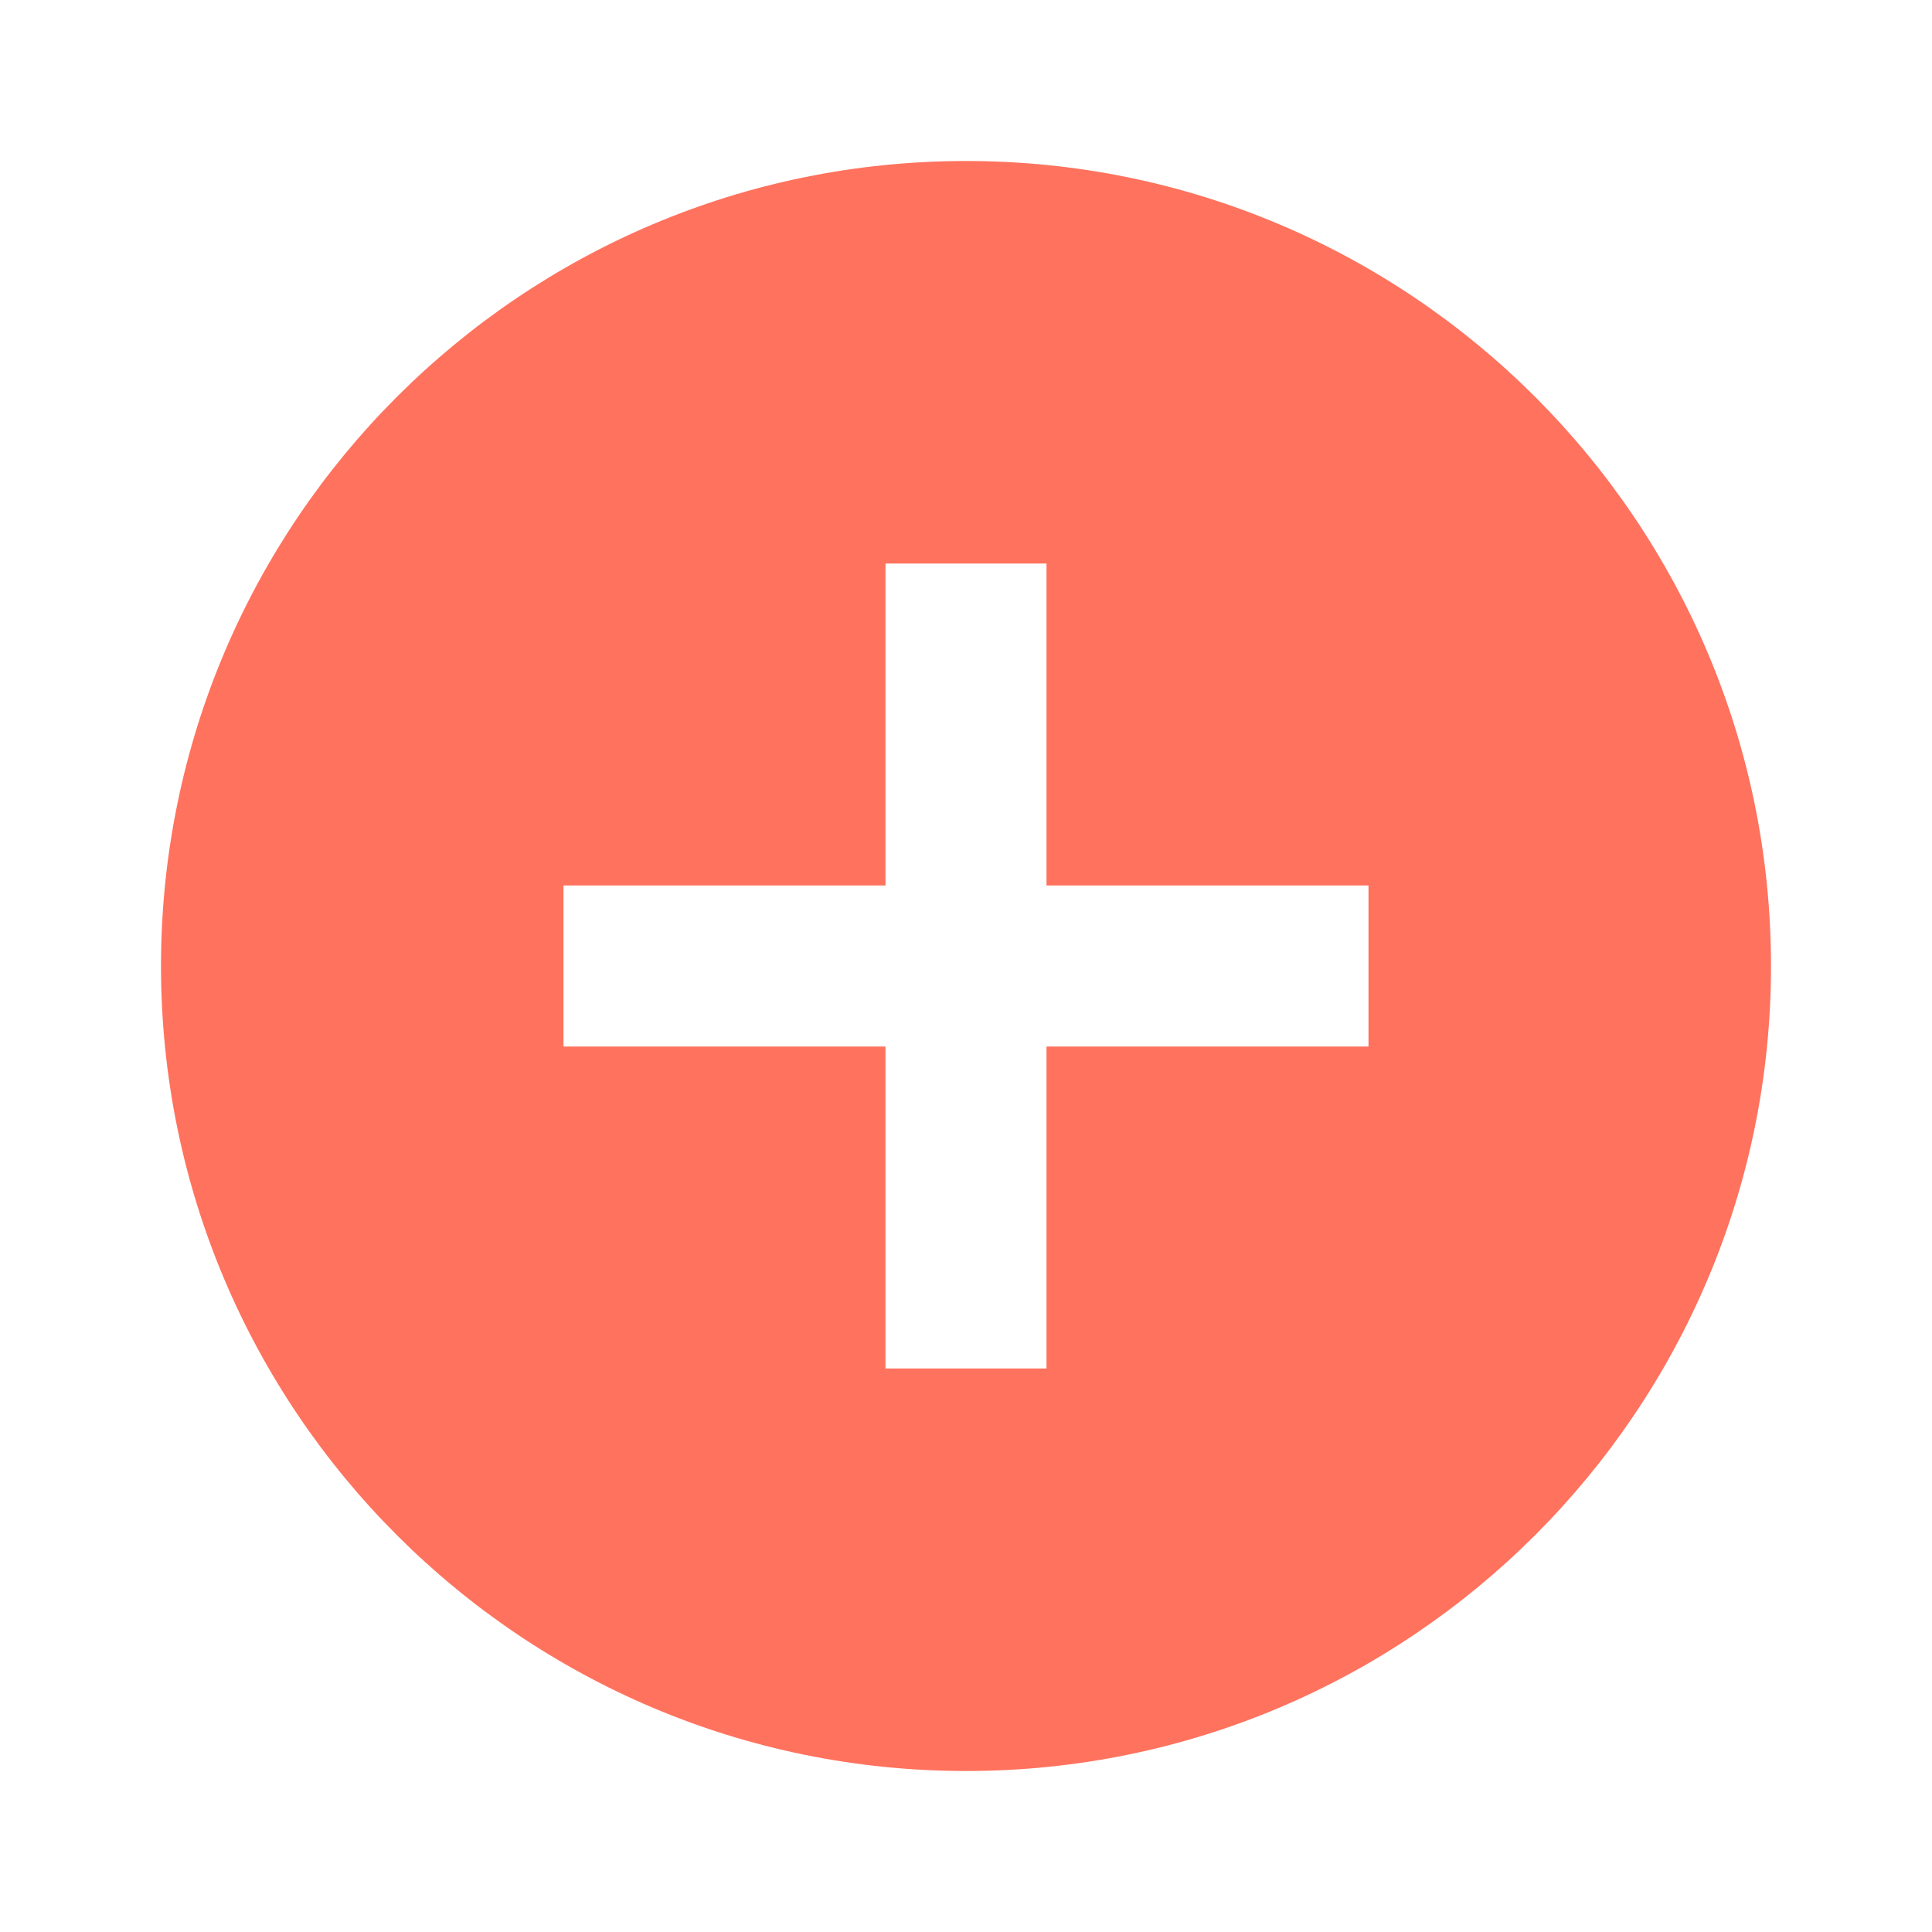
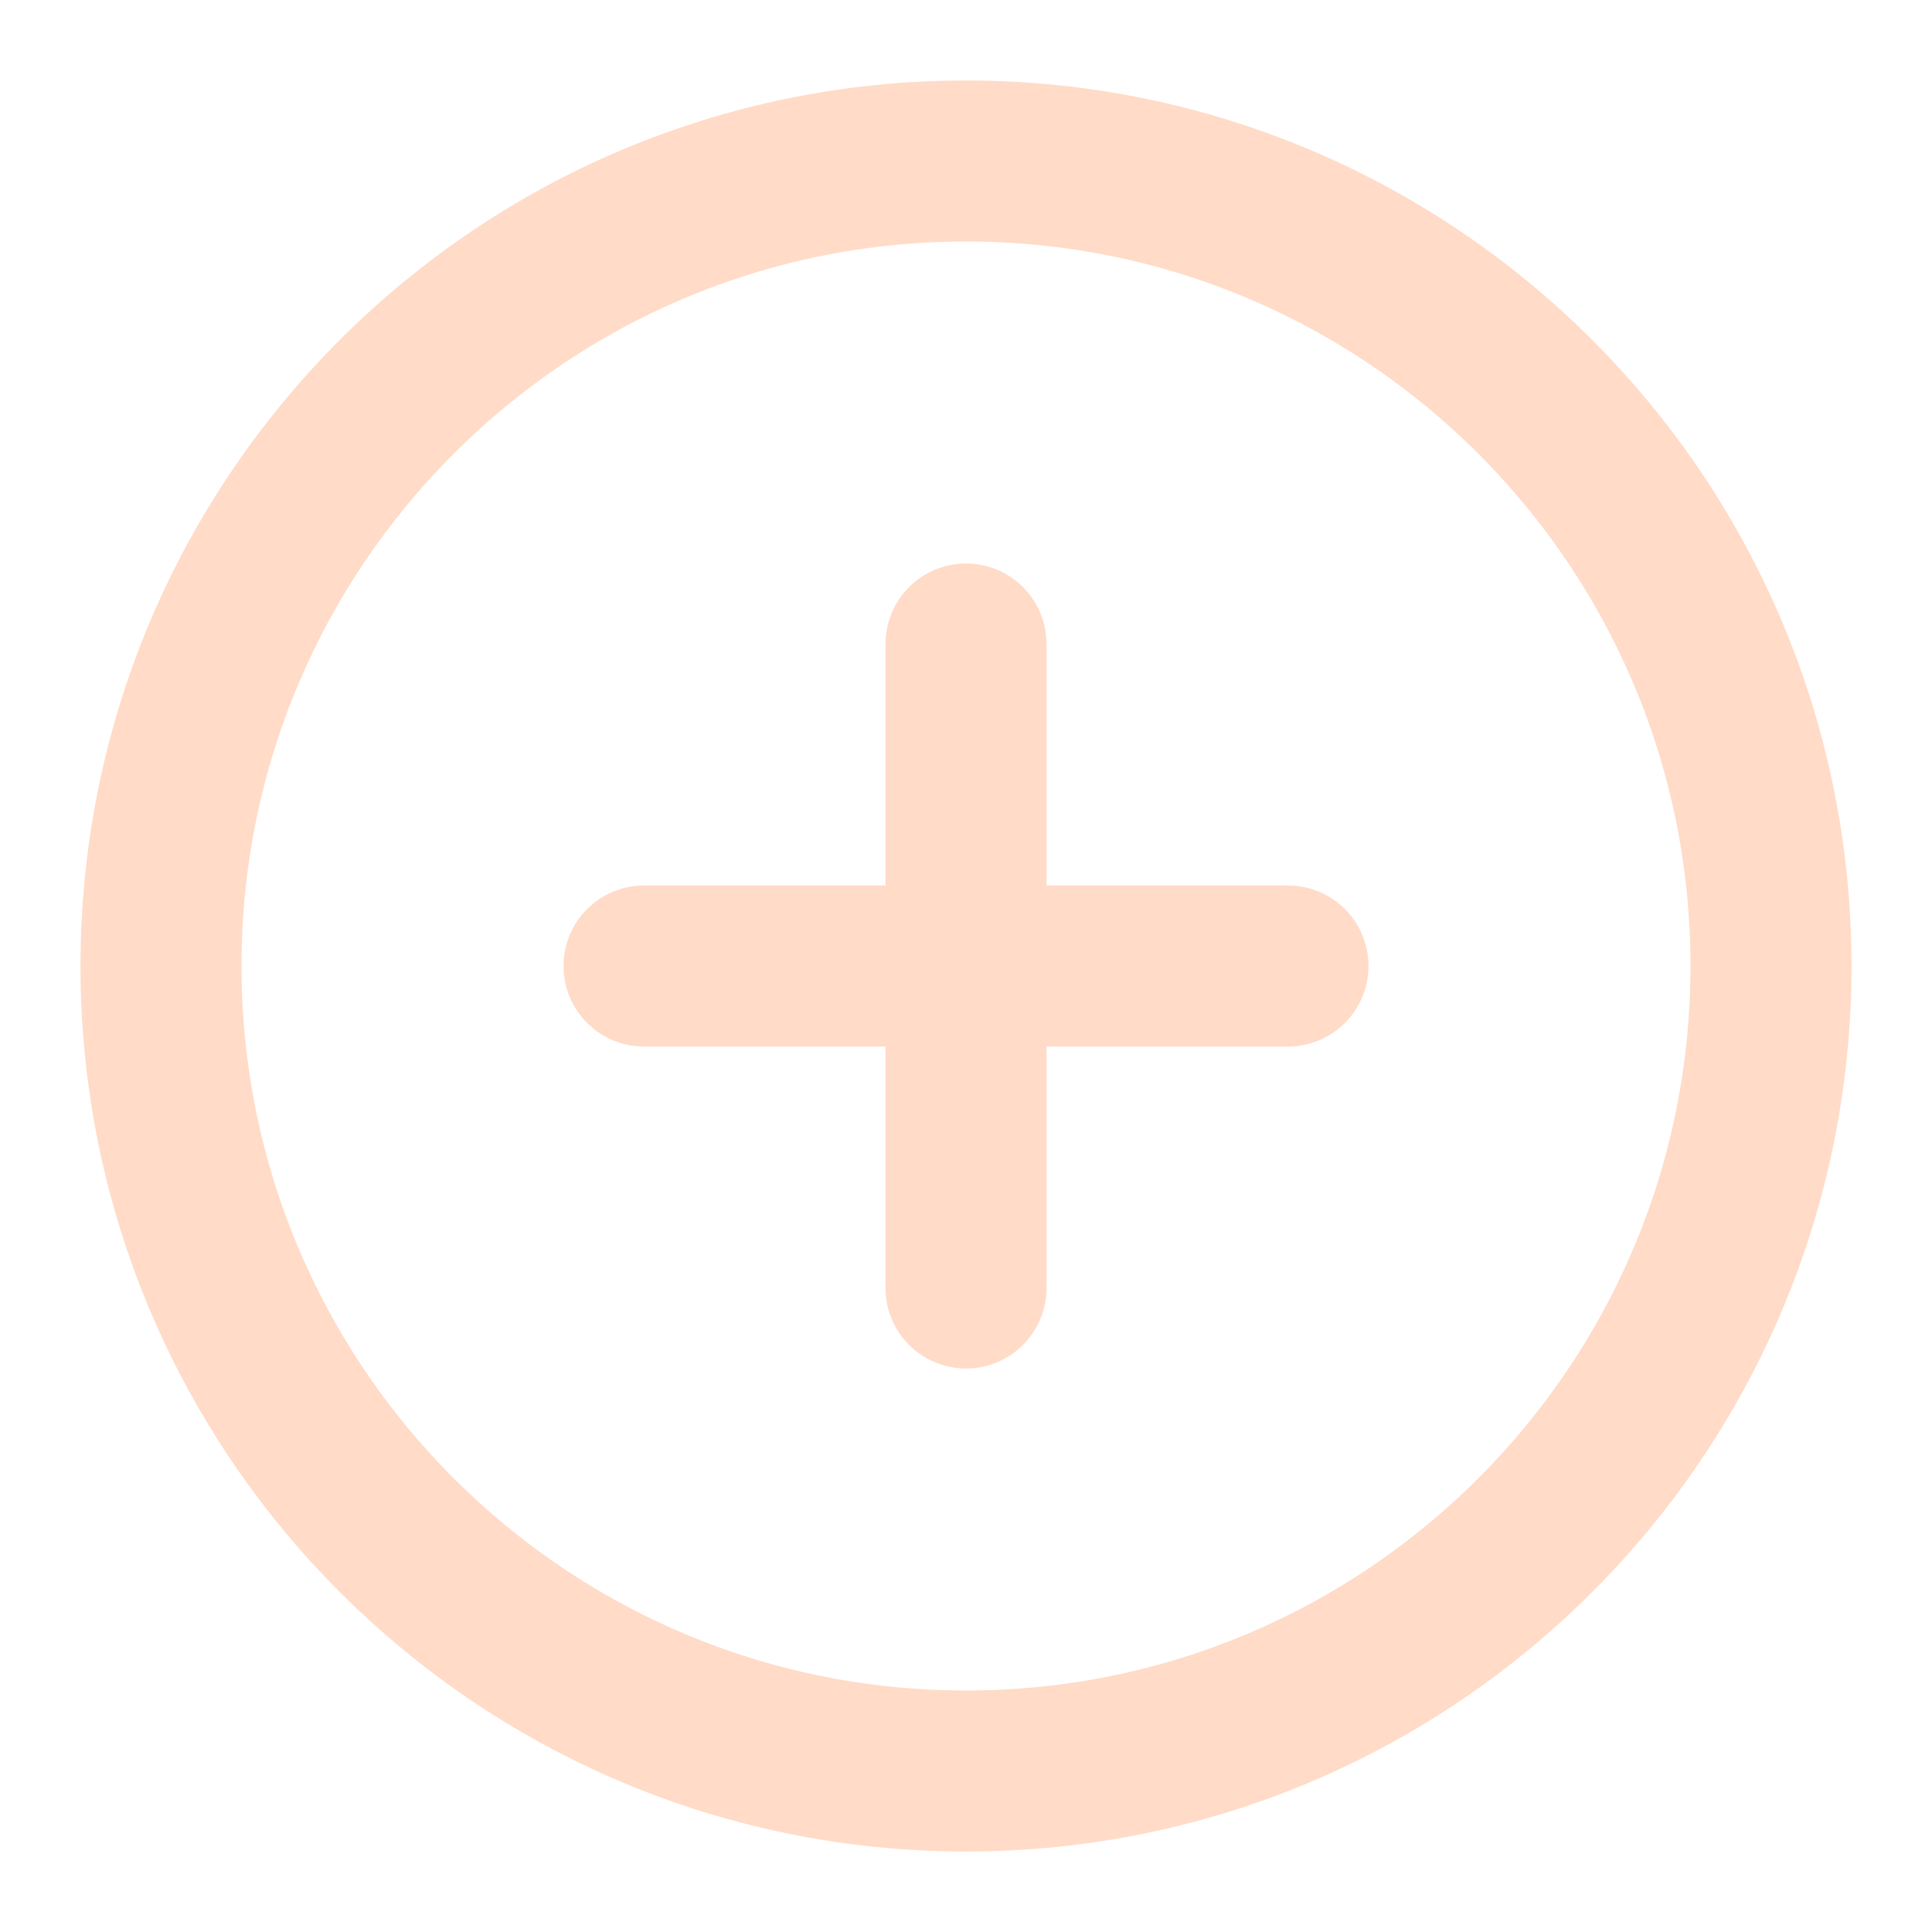
- <svg xmlns="http://www.w3.org/2000/svg" viewBox="0 0 24 24" fill="#ff725e" width="48px" height="48px">
-   <path d="M0 0h24v24H0z" fill="none" />
-   <path d="M12 2C6.48 2 2 6.48 2 12s4.48 10 10 10 10-4.48 10-10S17.52 2 12 2zm5 11h-4v4h-2v-4H7v-2h4V7h2v4h4v2z" />
+ <svg xmlns="http://www.w3.org/2000/svg" width="24" height="24" viewBox="0 0 24 24" fill="none" stroke="#ffdbc8" stroke-width="2" stroke-linecap="round" stroke-linejoin="round" class="feather feather-plus-circle">
+   <circle cx="12" cy="12" r="10" />
+   <line x1="12" y1="8" x2="12" y2="16" />
+   <line x1="8" y1="12" x2="16" y2="12" />
</svg>
